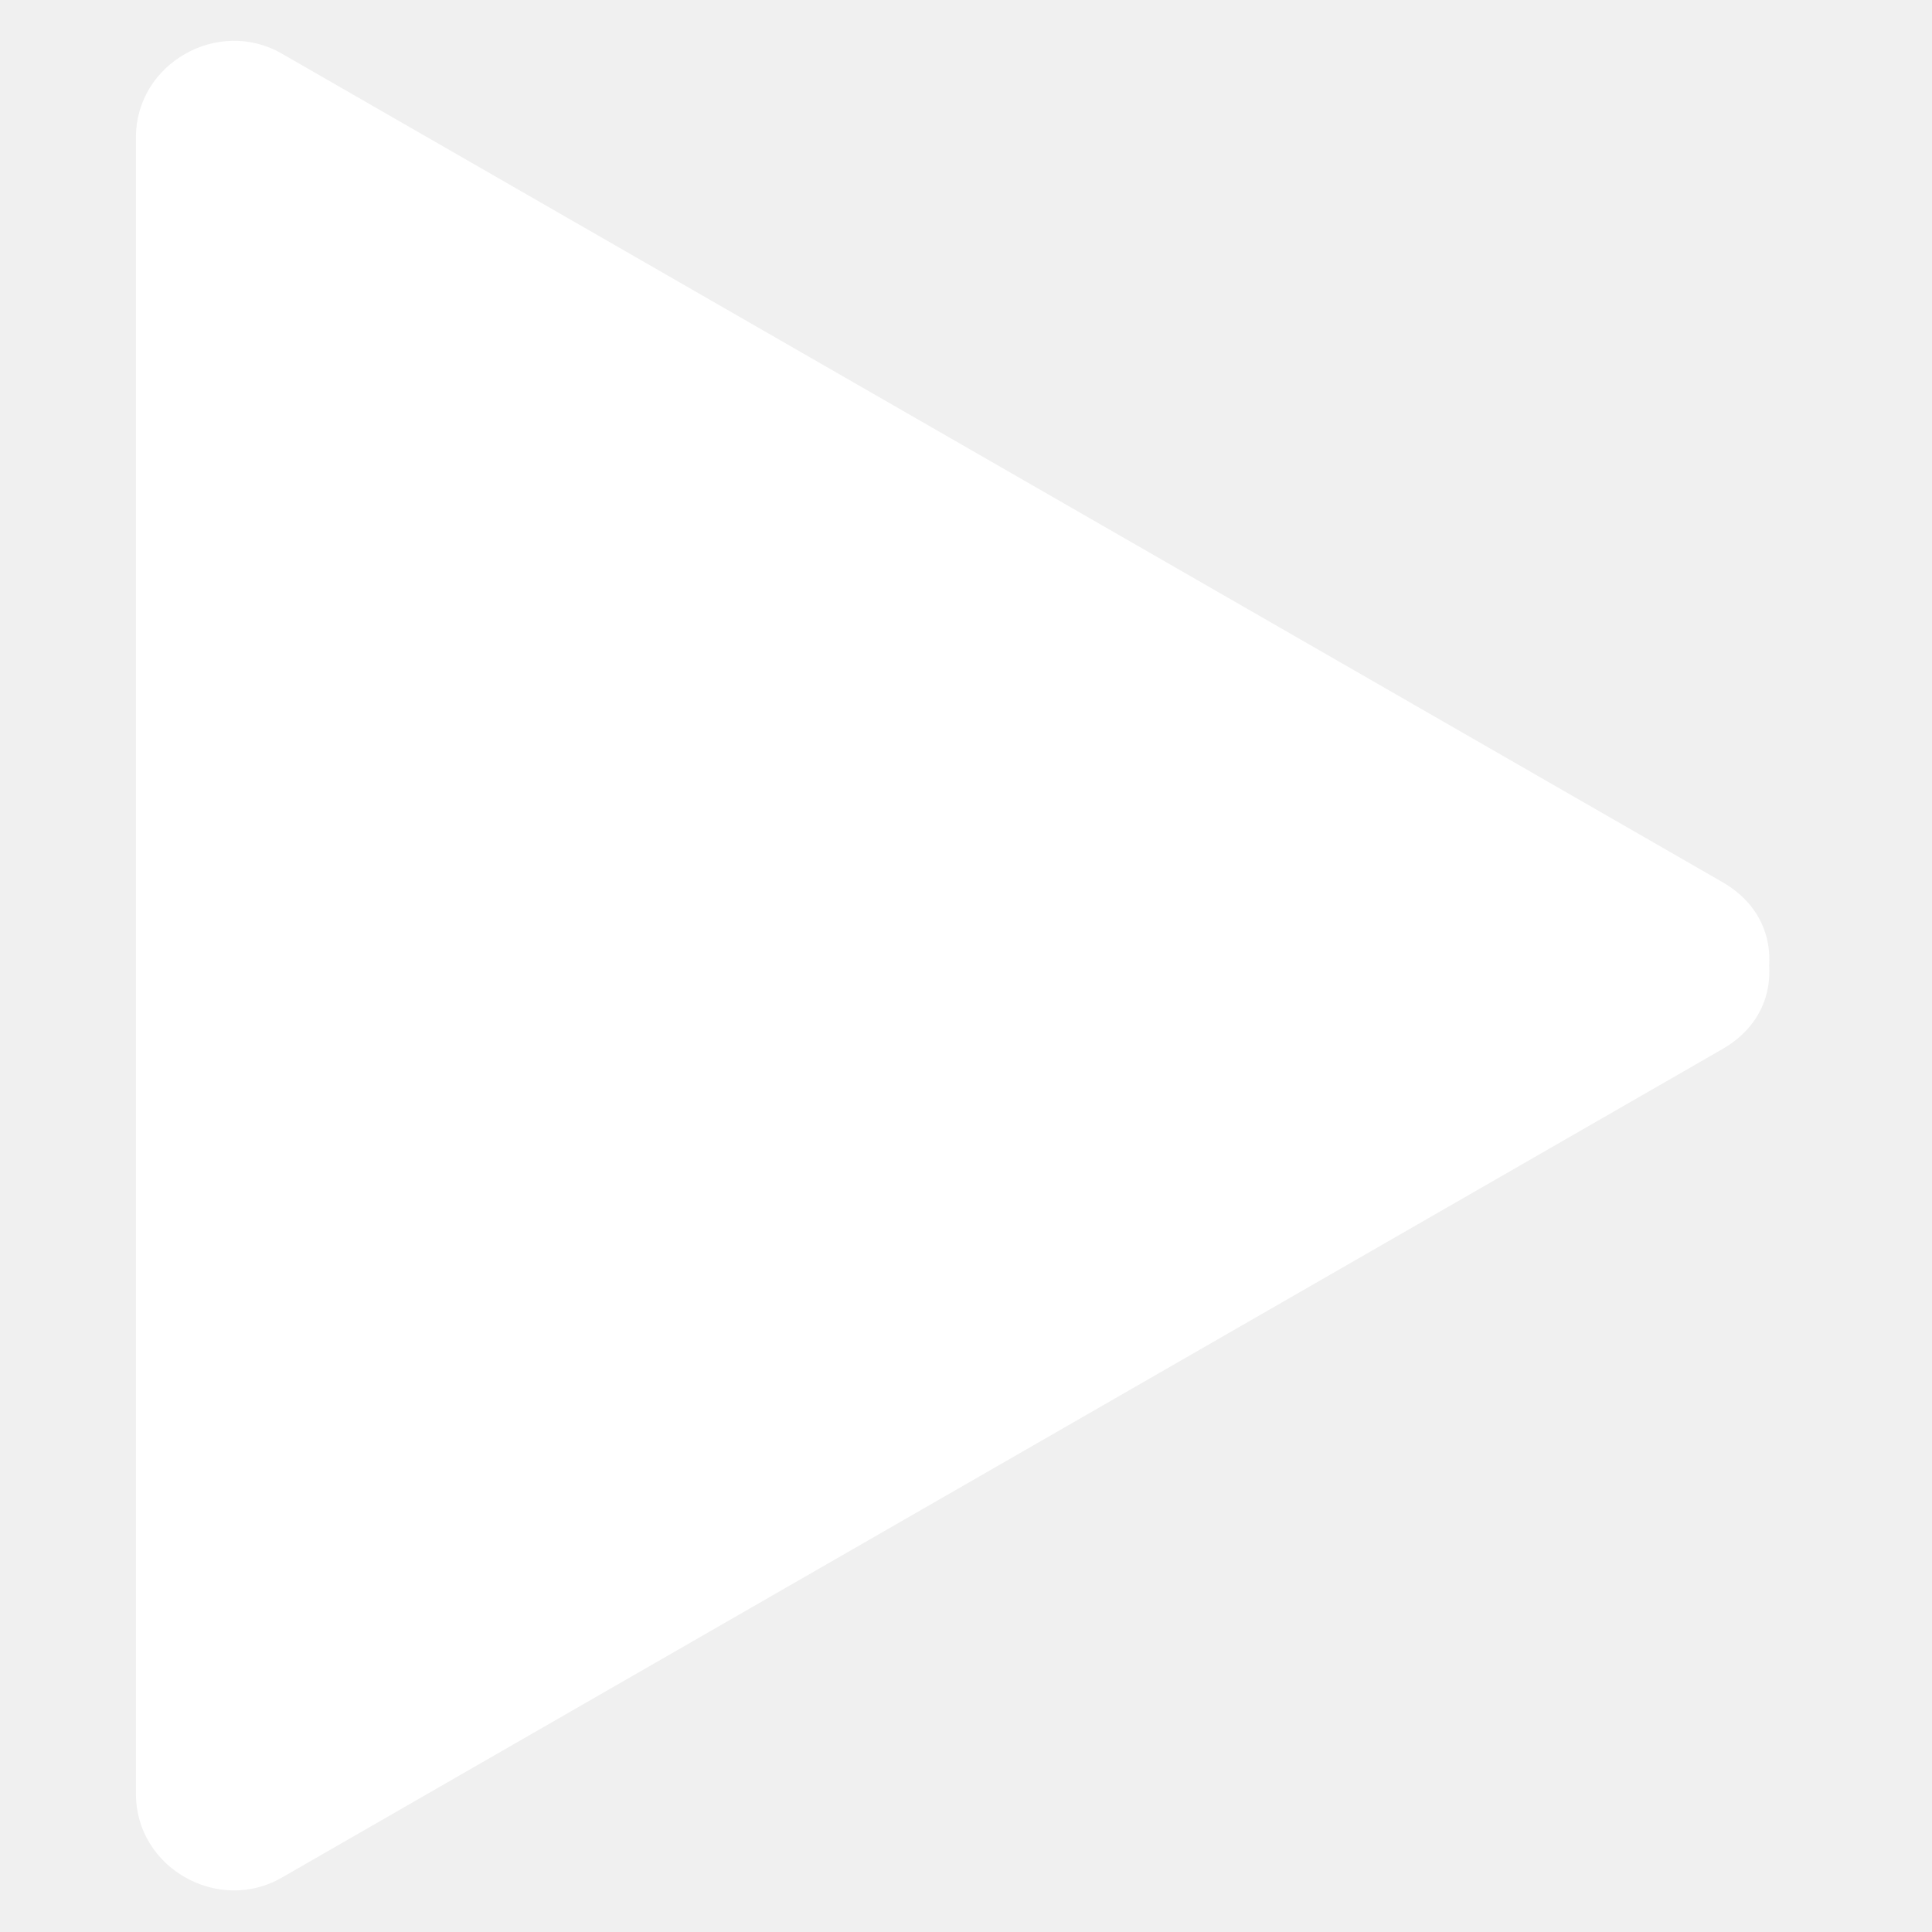
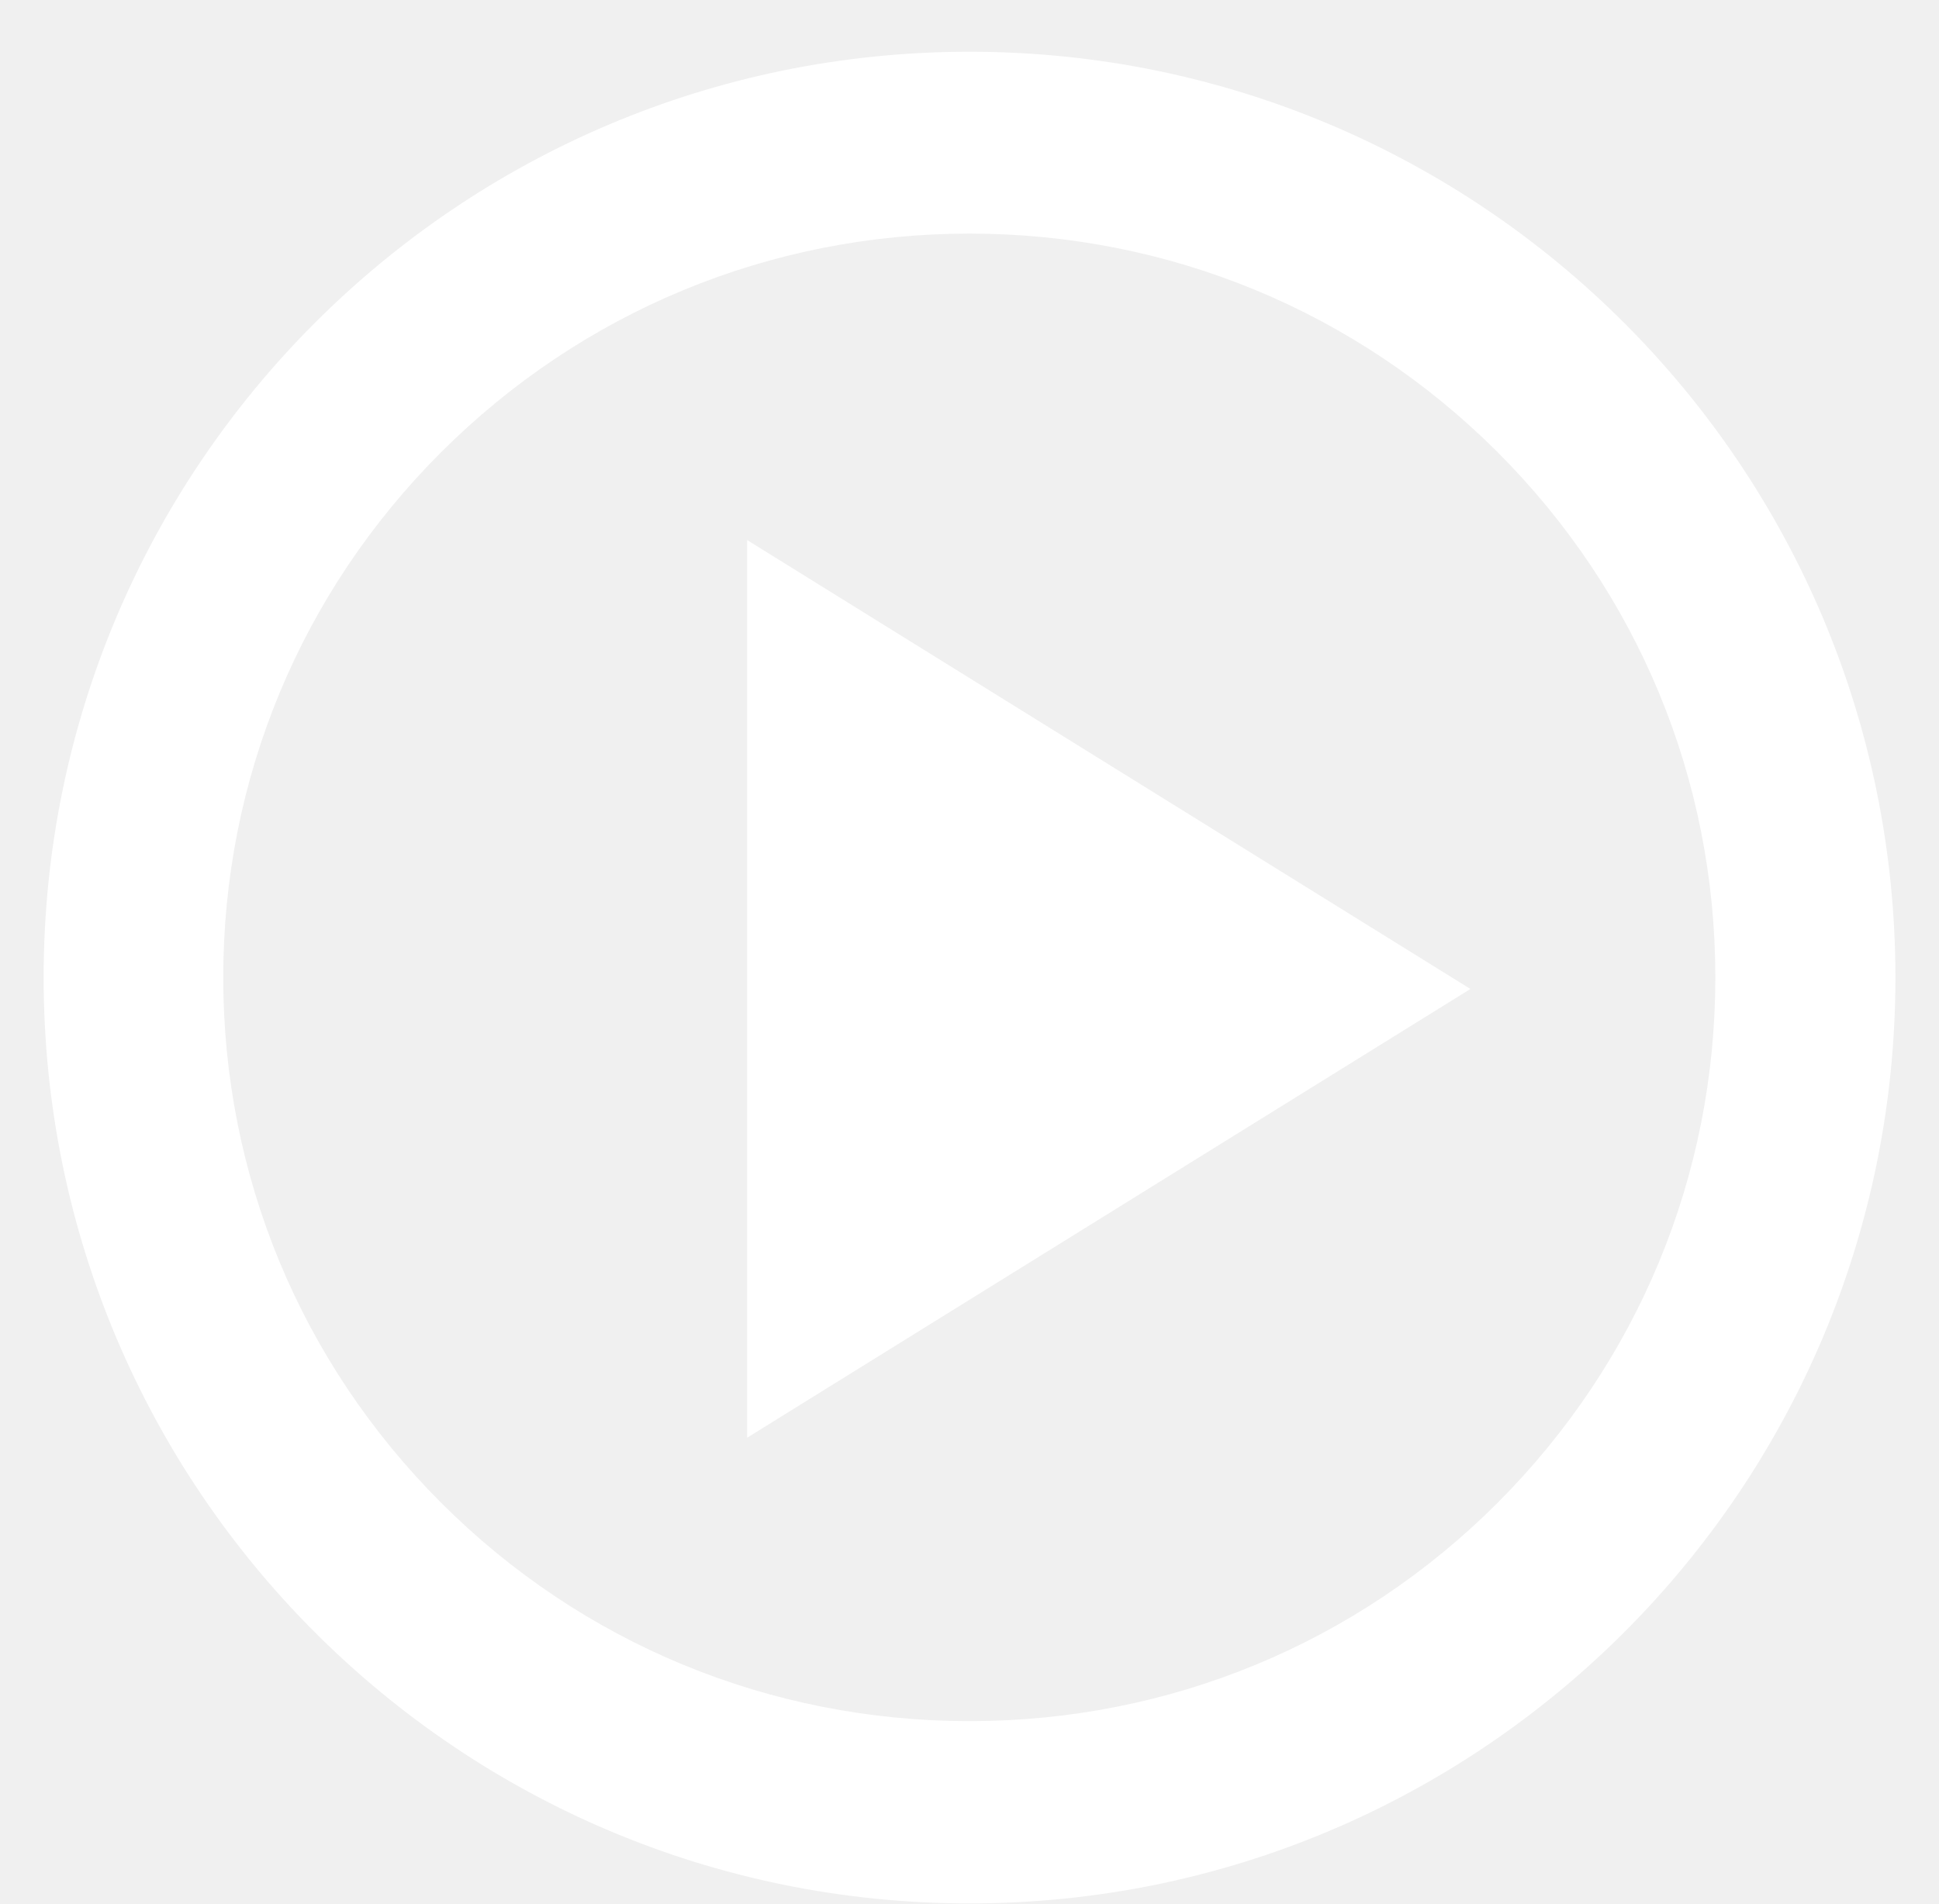
- <svg xmlns="http://www.w3.org/2000/svg" version="1.1" id="Layer_1" x="0px" y="0px" width="35px" height="35px" viewBox="0 0 35 35" style="enable-background:new 0 0 35 35;" xml:space="preserve">
-   <g>
-     <polygon style="fill:#FFFFFF;" points="30.314,17.492 17.157,24.996 4,32.5 4,17.492 4,2.484 17.157,9.988  " />
-     <g>
-       <path style="fill:#FFFFFF;" d="M29.429,15.978C20.73,20.979,12.031,25.982,3.333,30.985c0.88,0.505,1.76,1.01,2.64,1.515    c0-10.005,0-20.01,0-30.016c-0.88,0.505-1.76,1.01-2.64,1.515c8.699,5.003,17.398,10.005,26.096,15.008    c1.965,1.13,3.731-1.902,1.771-3.029C22.501,10.975,13.802,5.972,5.103,0.97c-1.151-0.662-2.64,0.178-2.64,1.515    c0,10.005,0,20.011,0,30.016c0,1.337,1.488,2.177,2.64,1.515C13.802,29.012,22.501,24.01,31.2,19.007    C33.16,17.88,31.394,14.848,29.429,15.978z" />
-     </g>
-   </g>
+ <svg xmlns="http://www.w3.org/2000/svg" version="1.1" id="Layer_1" x="0px" y="0px" width="32.57px" height="31.975px" viewBox="1.215 3.019 32.57 31.975" enable-background="new 1.215 3.019 32.57 31.975" xml:space="preserve">
+   <path id="video-play-3-icon" fill="#FFFFFF" d="M17.5,6.943c3.356,0,6.504,1.307,8.872,3.673c2.357,2.36,3.656,5.493,3.656,8.823  s-1.299,6.462-3.656,8.823c-2.367,2.369-5.52,3.669-8.872,3.669c-3.354,0-6.507-1.3-8.876-3.669  c-2.358-2.359-3.659-5.493-3.659-8.823c0-3.331,1.3-6.465,3.659-8.823C10.993,8.252,14.145,6.943,17.5,6.943 M17.5,3.888  c-8.588,0-15.552,6.962-15.552,15.552S8.911,34.993,17.5,34.993S33.053,28.03,33.053,19.44S26.088,3.888,17.5,3.888L17.5,3.888z   M13.765,27.17V12.091l12.149,7.541L13.765,27.17z" />
</svg>
